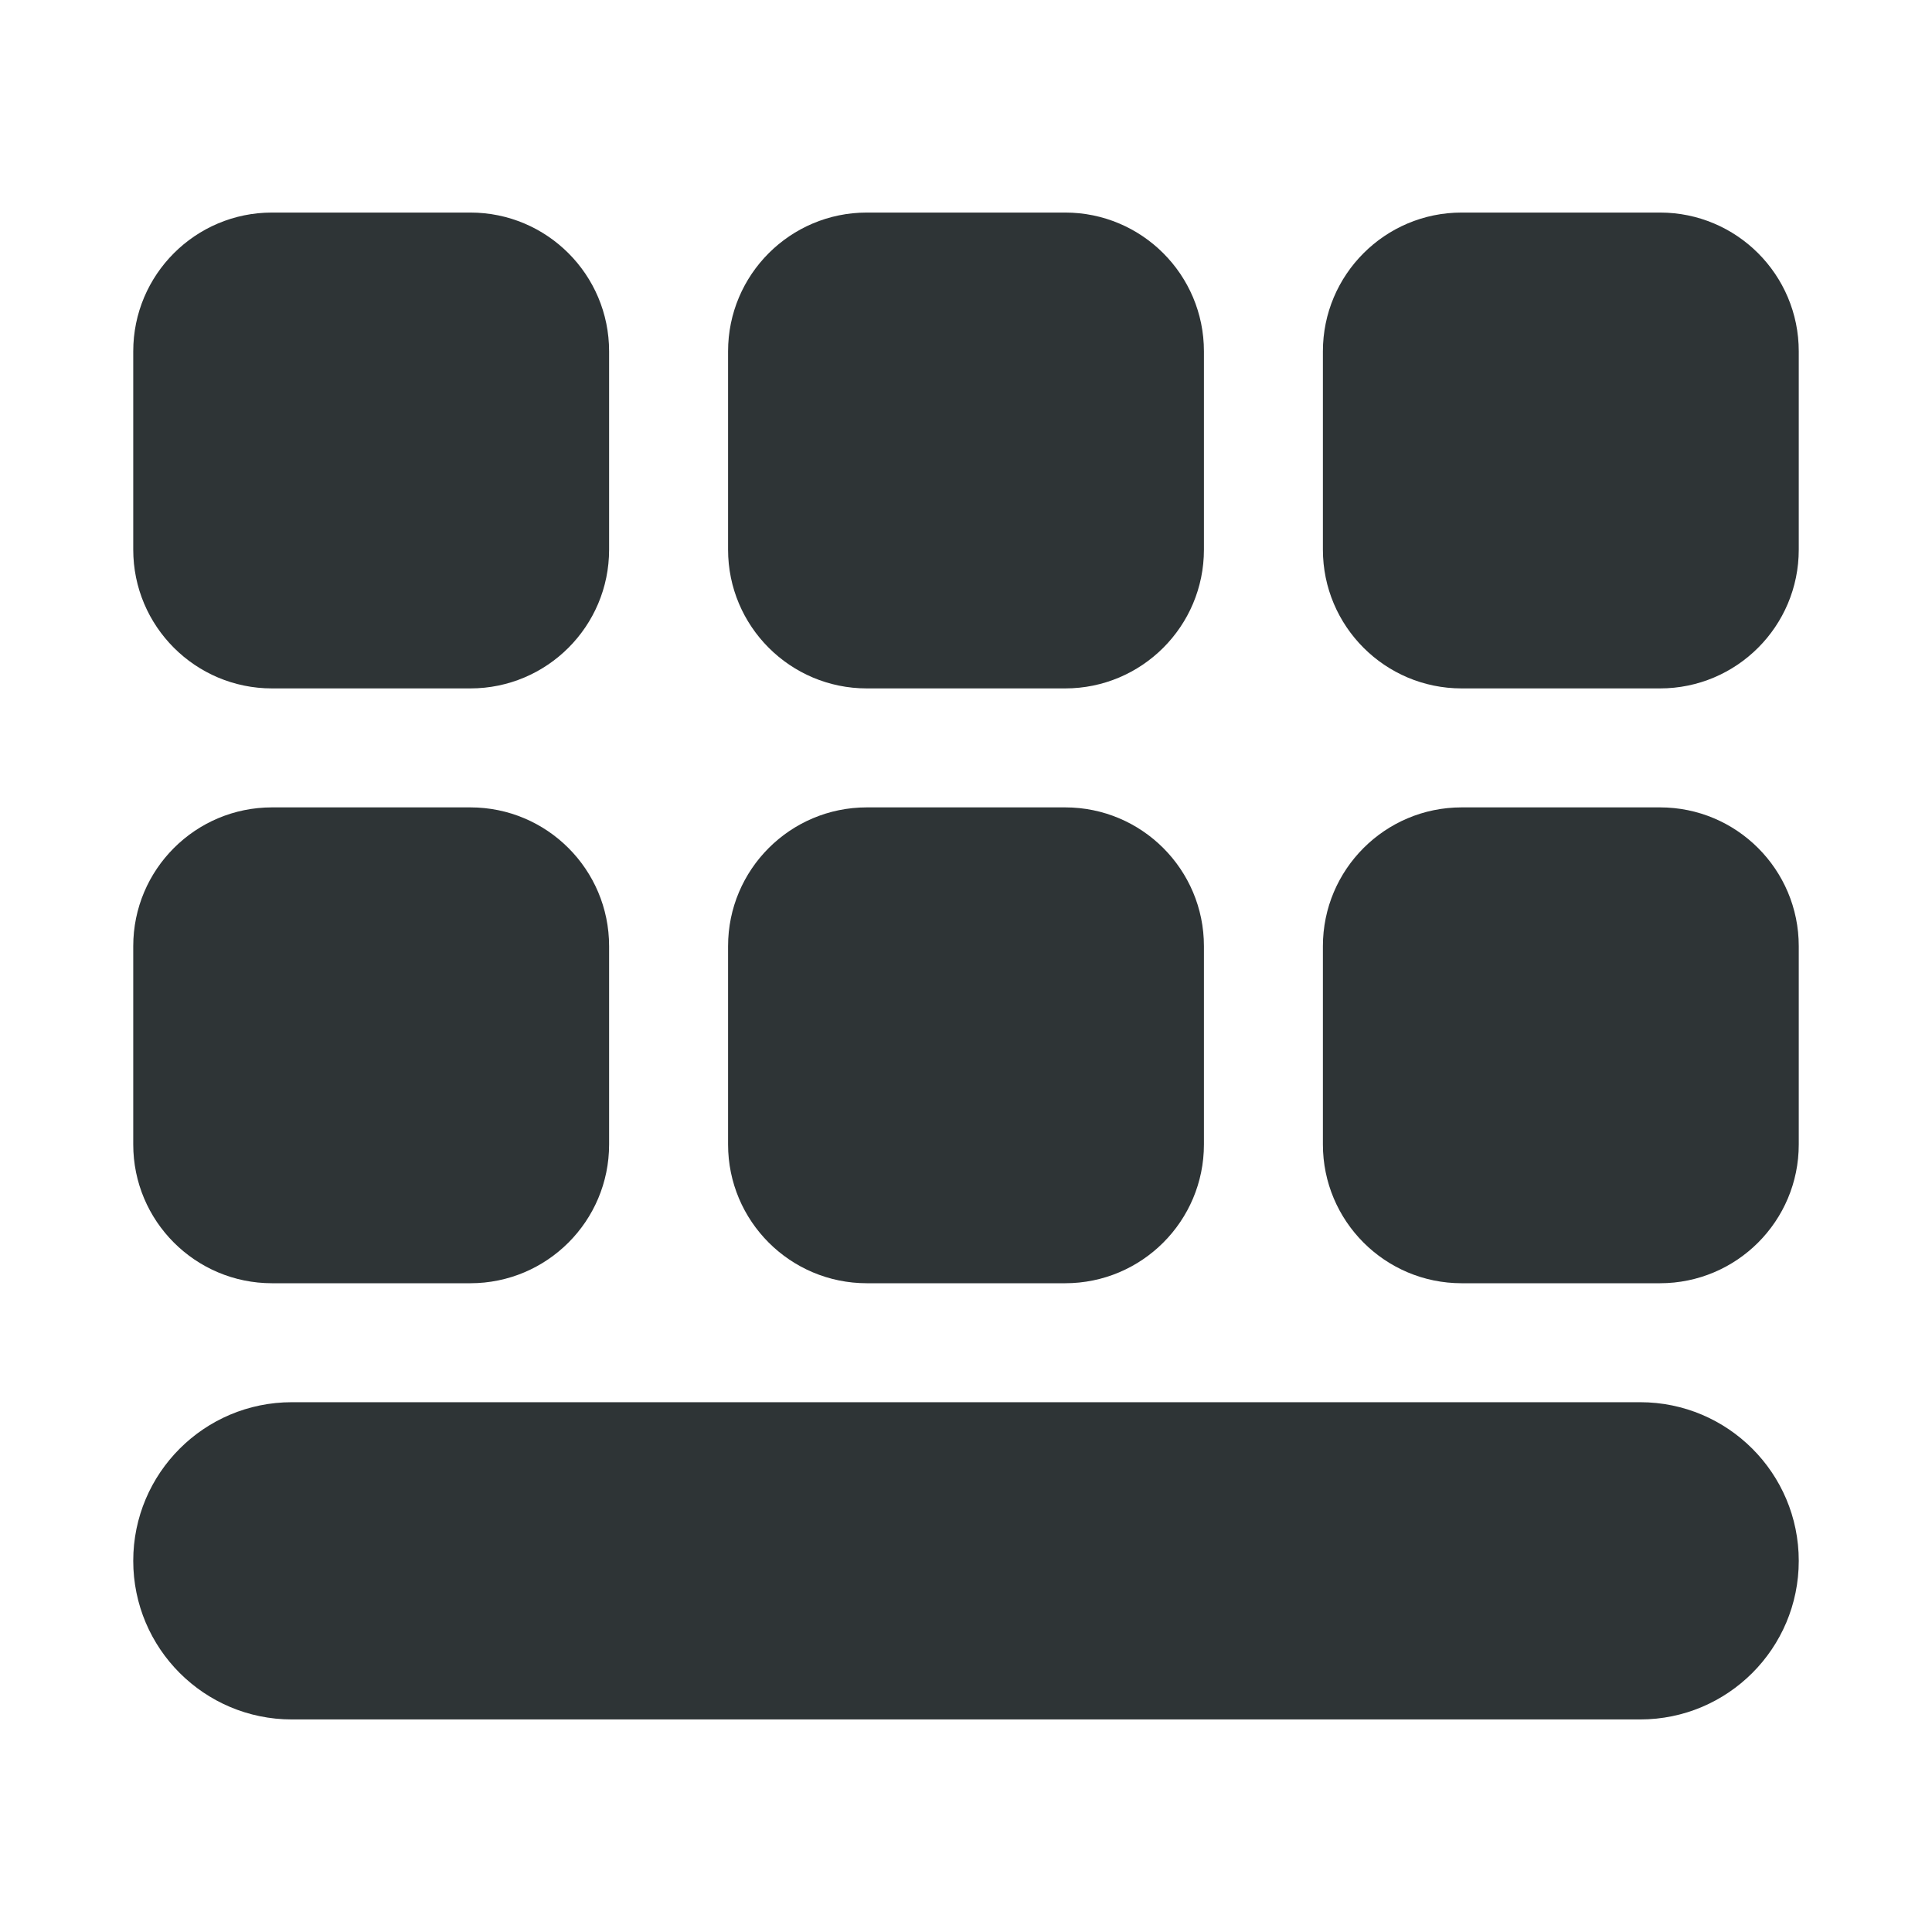
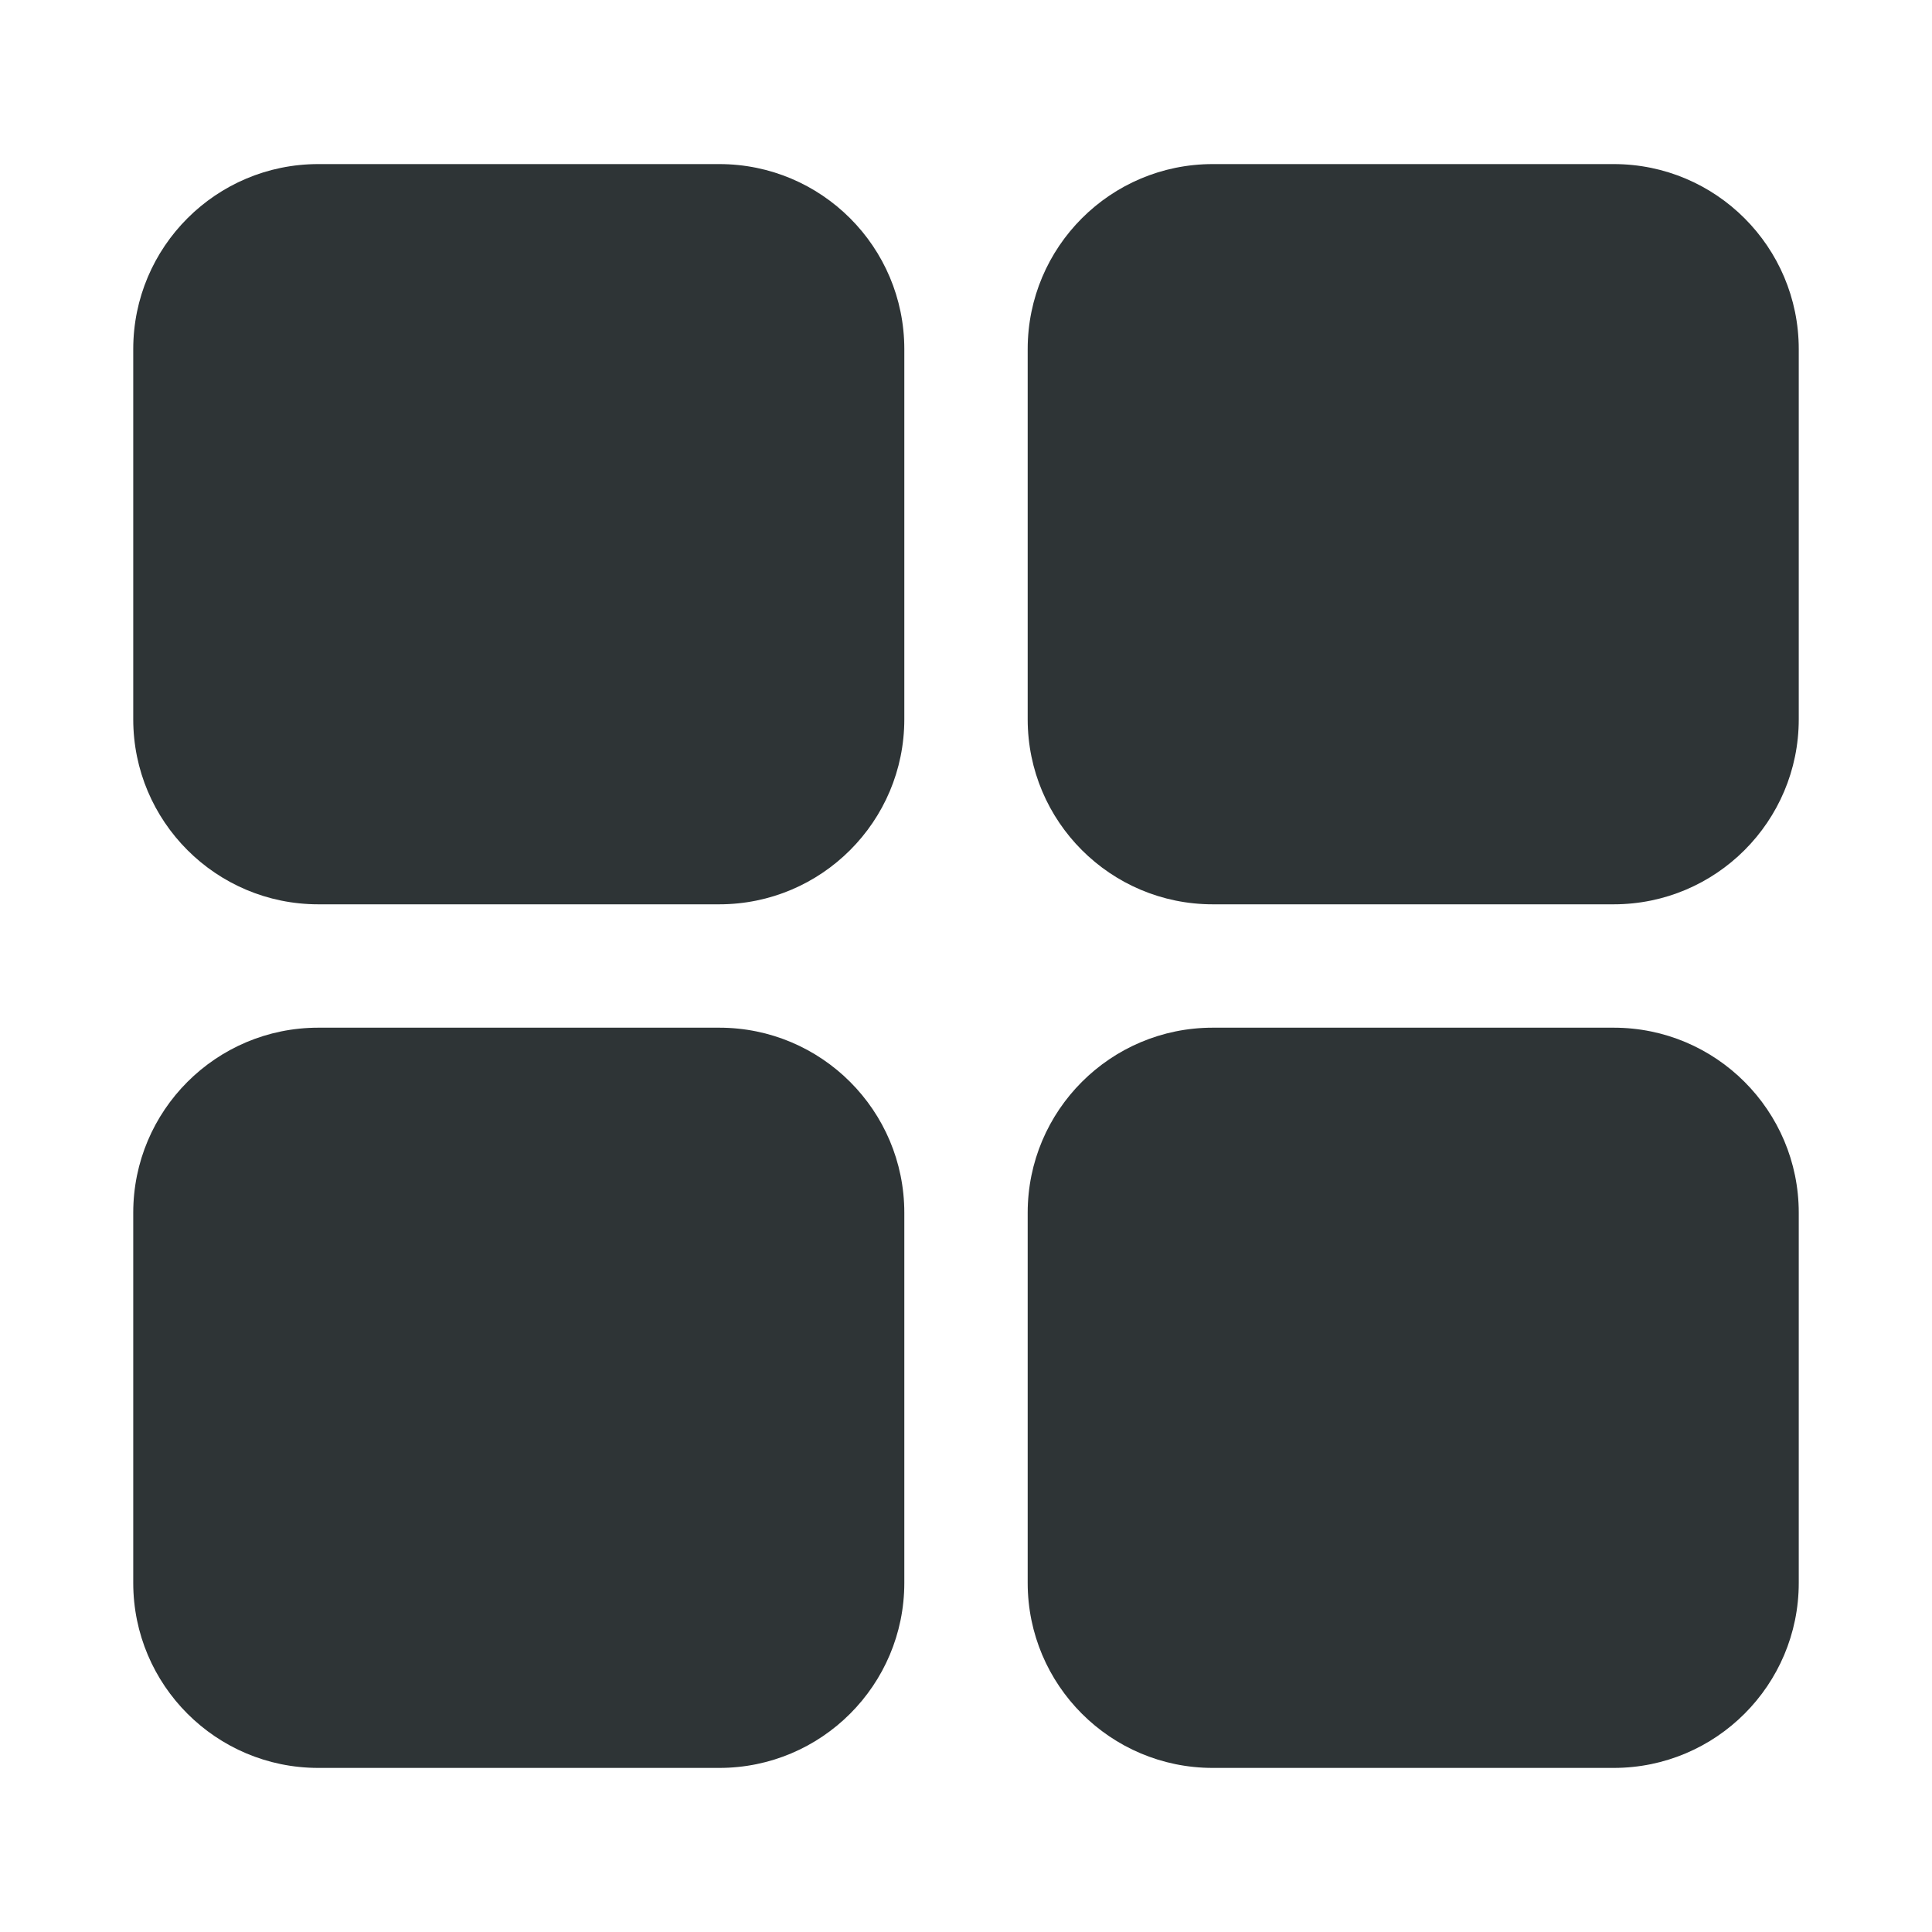
- <svg xmlns="http://www.w3.org/2000/svg" width="16" height="16" viewBox="7.64 7.64 48.72 48.72" fill="#2e3436">
-   <rect x="26" y="13" width="12" height="12" rx="3.5" />
-   <rect x="11" y="43" width="42" height="8" rx="4" />
-   <rect class="success" x="11" y="13" width="12" height="12" rx="3.5" />
-   <rect class="success" x="41" y="13" width="12" height="12" rx="3.5" />
-   <rect class="success" x="11" y="28" width="12" height="12" rx="3.5" />
-   <rect class="success" x="26" y="28" width="12" height="12" rx="3.5" />
-   <rect class="success" x="41" y="28" width="12" height="12" rx="3.5" />
+ <svg xmlns="http://www.w3.org/2000/svg" width="16" height="16" viewBox="0.68 0.68 62.64 62.64" fill="#2e3436">
+   <rect class="success" x="5" y="6" width="25" height="24" rx="6" />
+   <rect x="34" y="6" width="25" height="24" rx="6" />
+   <rect x="5" y="34" width="25" height="24" rx="6" />
+   <rect x="34" y="34" width="25" height="24" rx="6" />
</svg>
